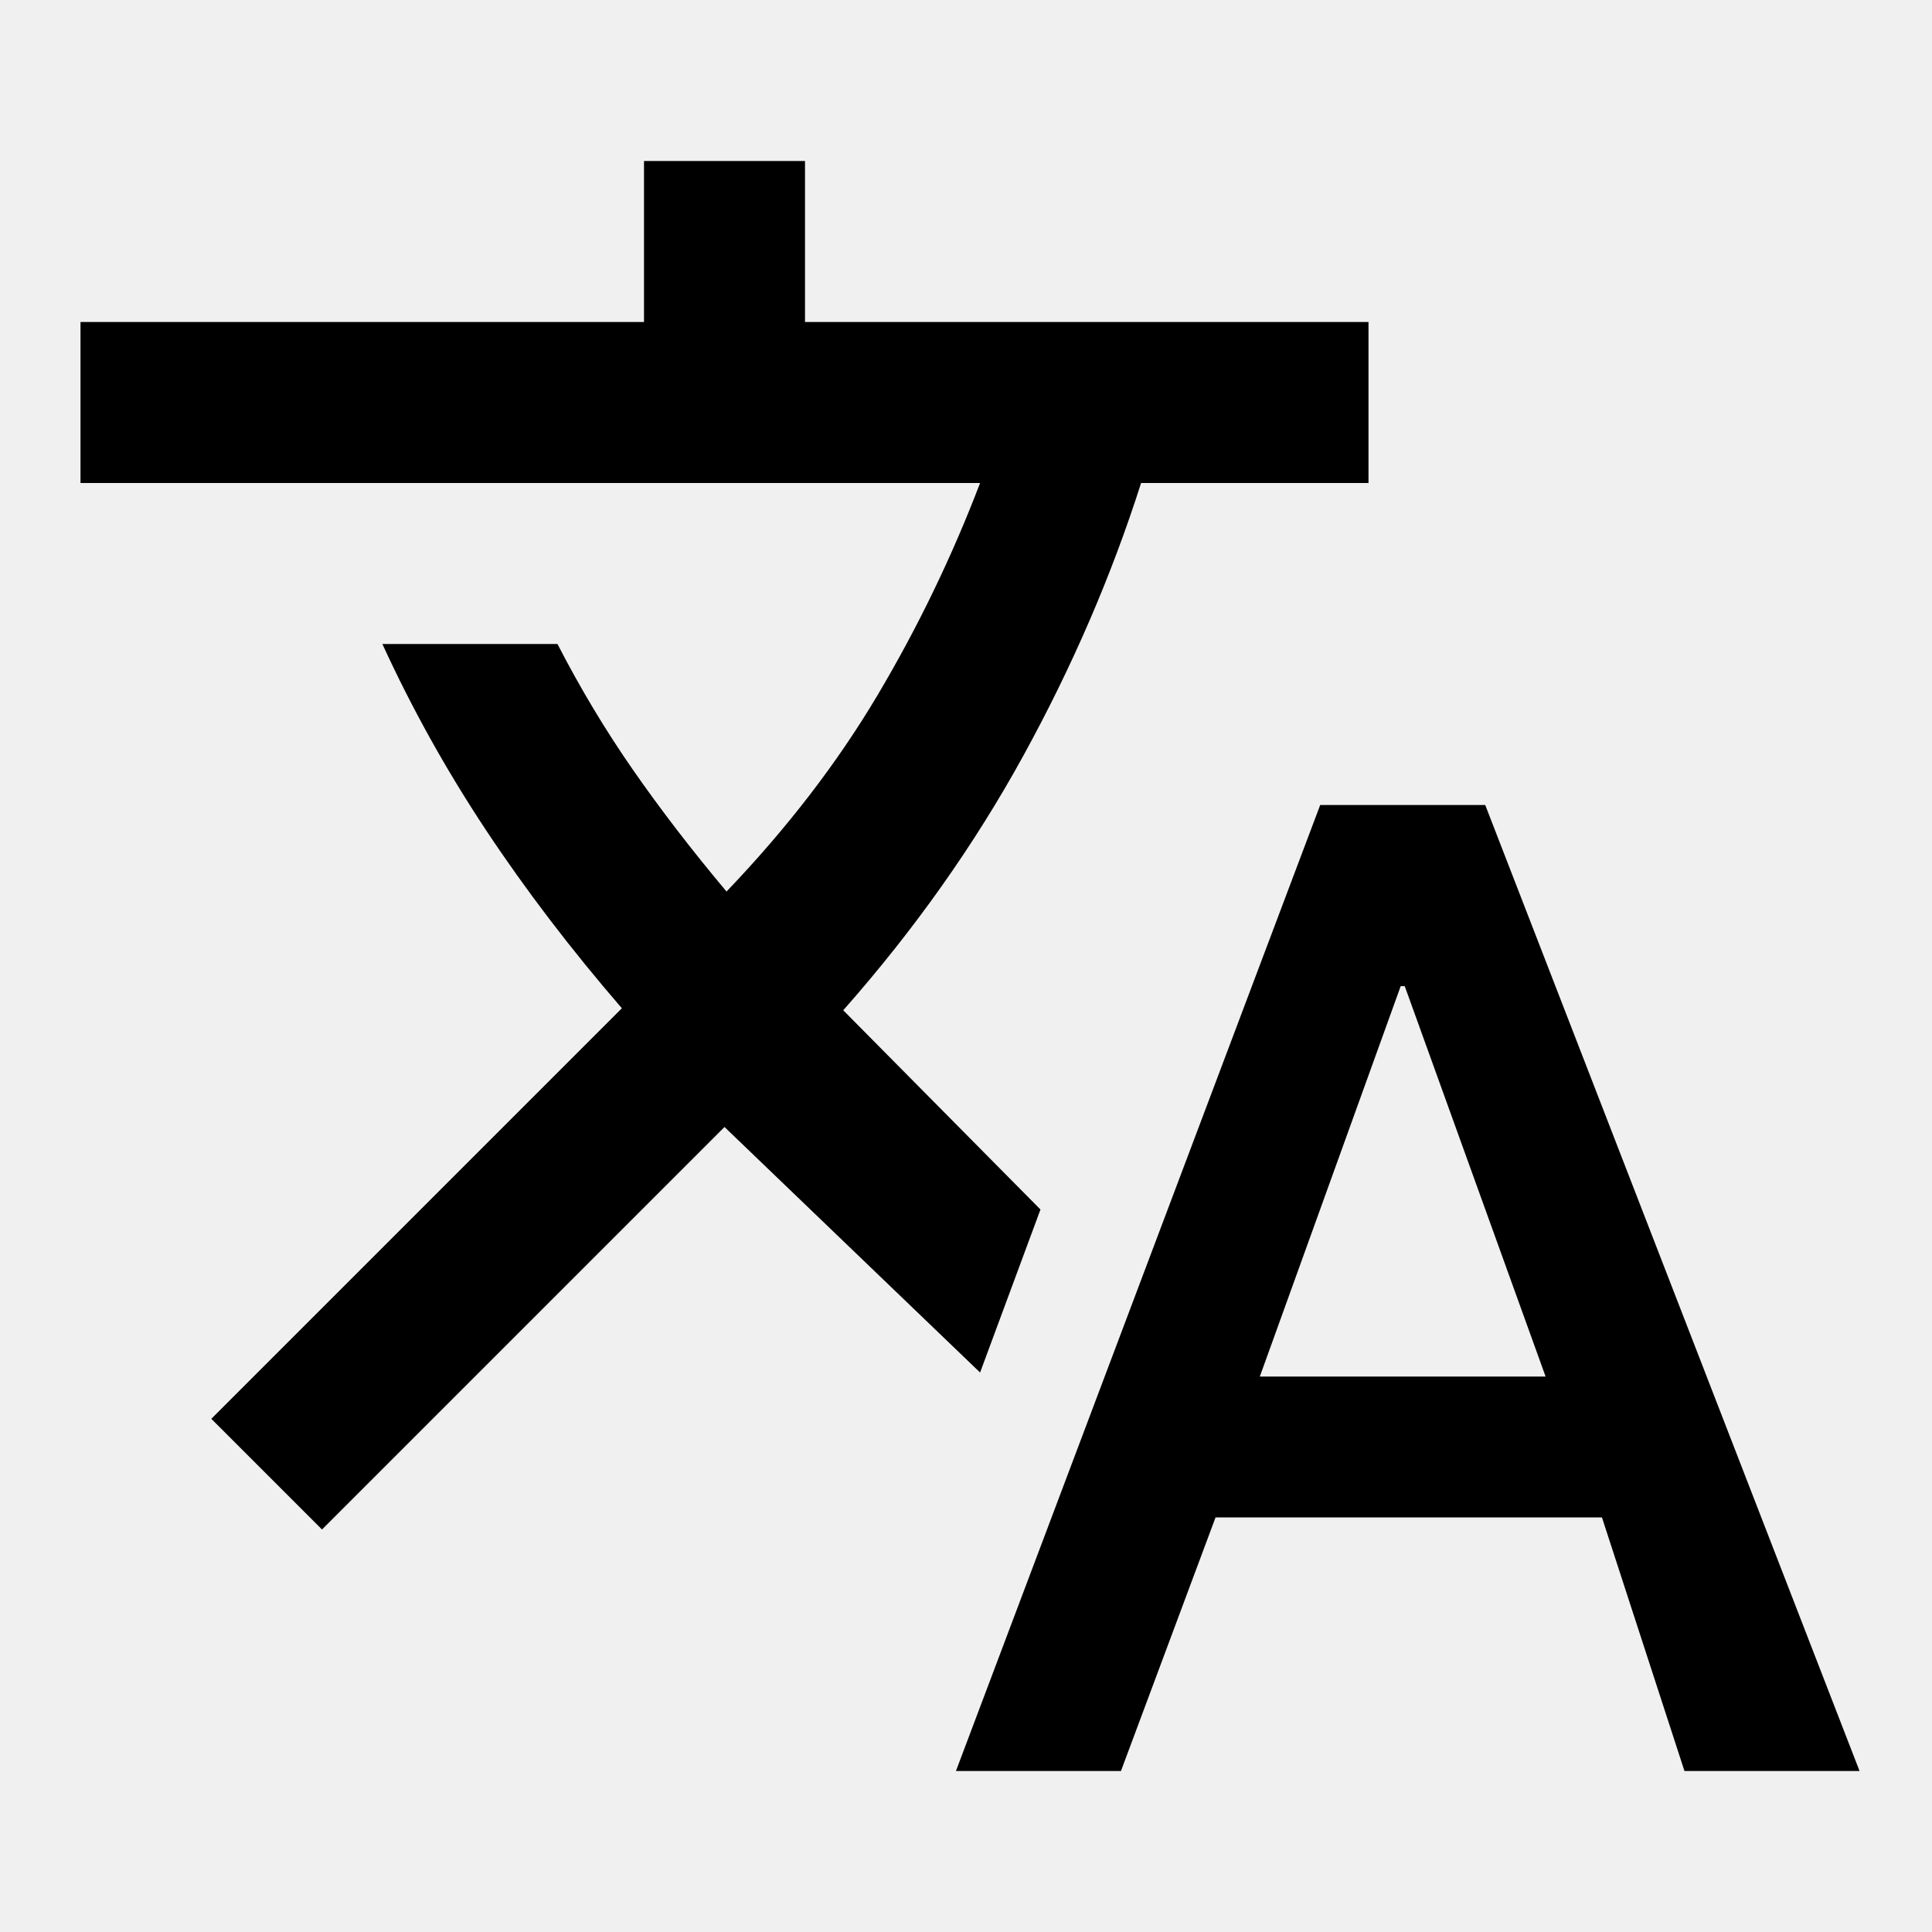
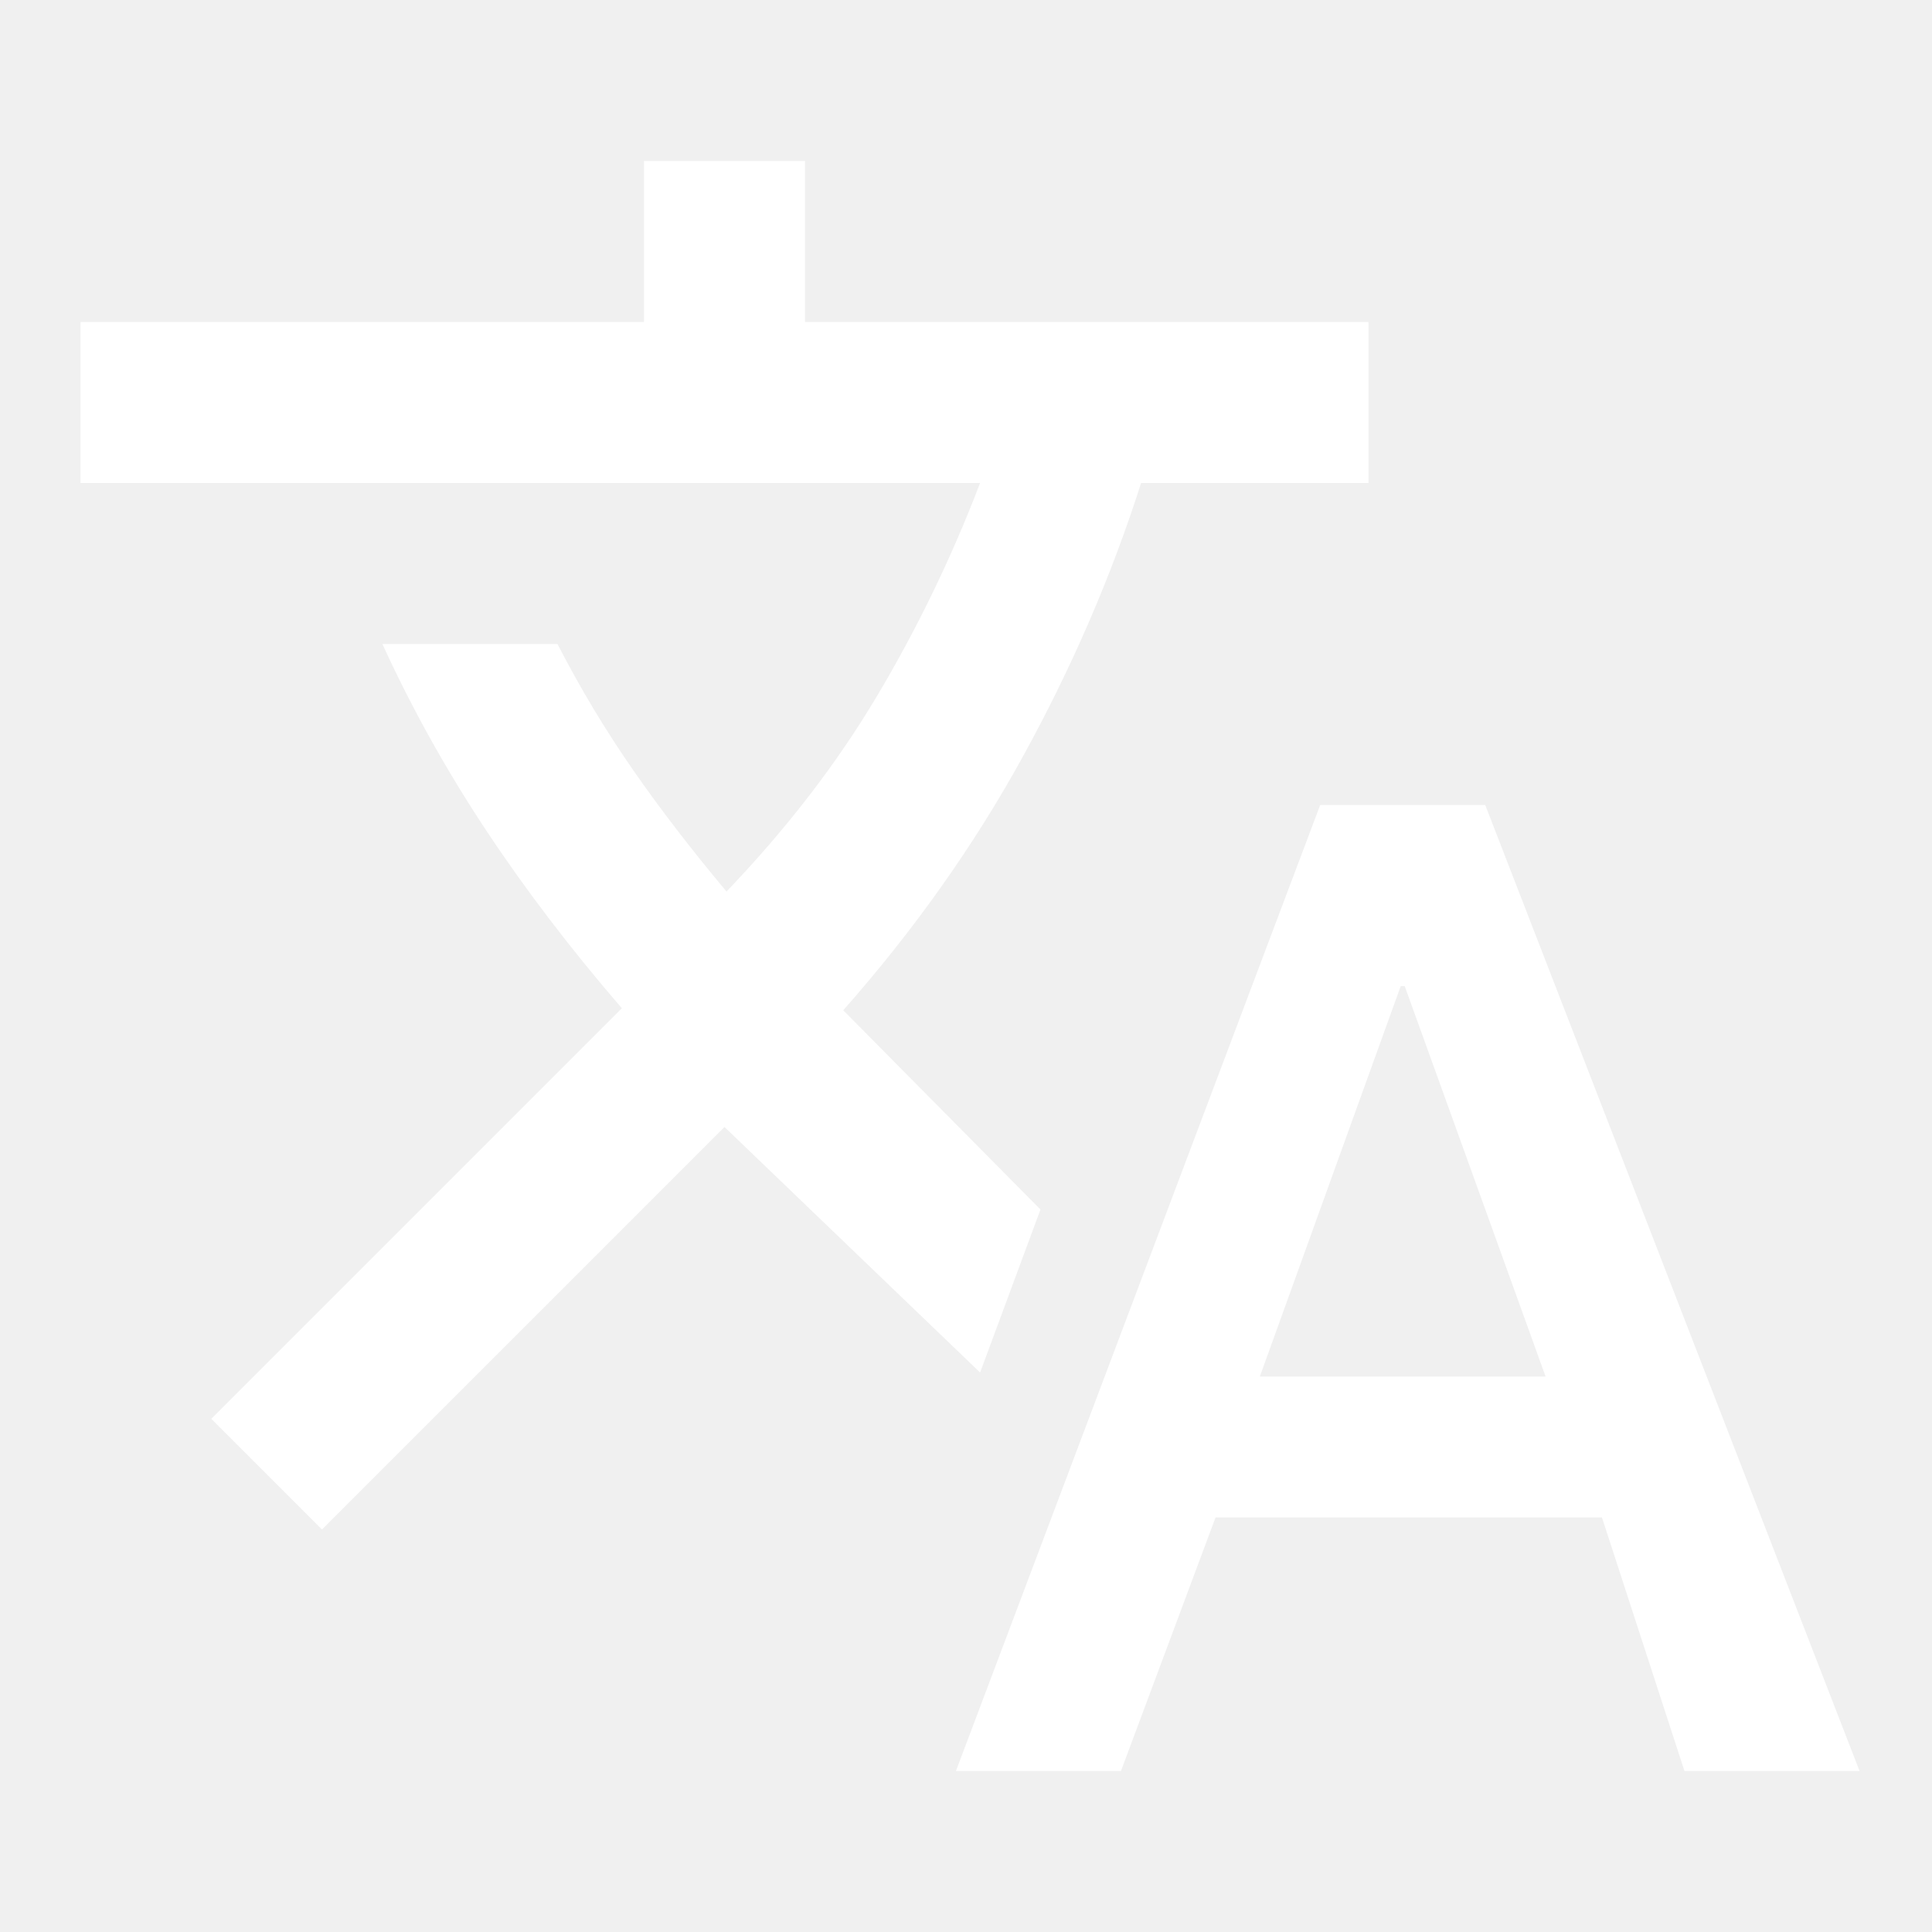
- <svg xmlns="http://www.w3.org/2000/svg" height="48" width="48">
+ <svg xmlns="http://www.w3.org/2000/svg" height="48" width="48" fill="#ffffff">
  <path d="m23.75 44 9.05-24h4.1l9.3 24h-4.35l-2.05-6.3h-9.6L27.85 44Zm7.55-9.8h7.1l-3.5-9.7h-.1ZM8 38l-2.75-2.75 10.2-10.2q-1.9-2.2-3.375-4.425Q10.6 18.4 9.5 16h4.35q.85 1.65 1.875 3.125t2.325 3.025q2.25-2.35 3.75-4.875T24.35 12H2V8h14V4h4v4h14v4h-5.65q-1.1 3.45-2.925 6.775Q23.6 22.1 20.95 25.1l4.9 4.95-1.5 4.05L18 28Z" />
</svg>
